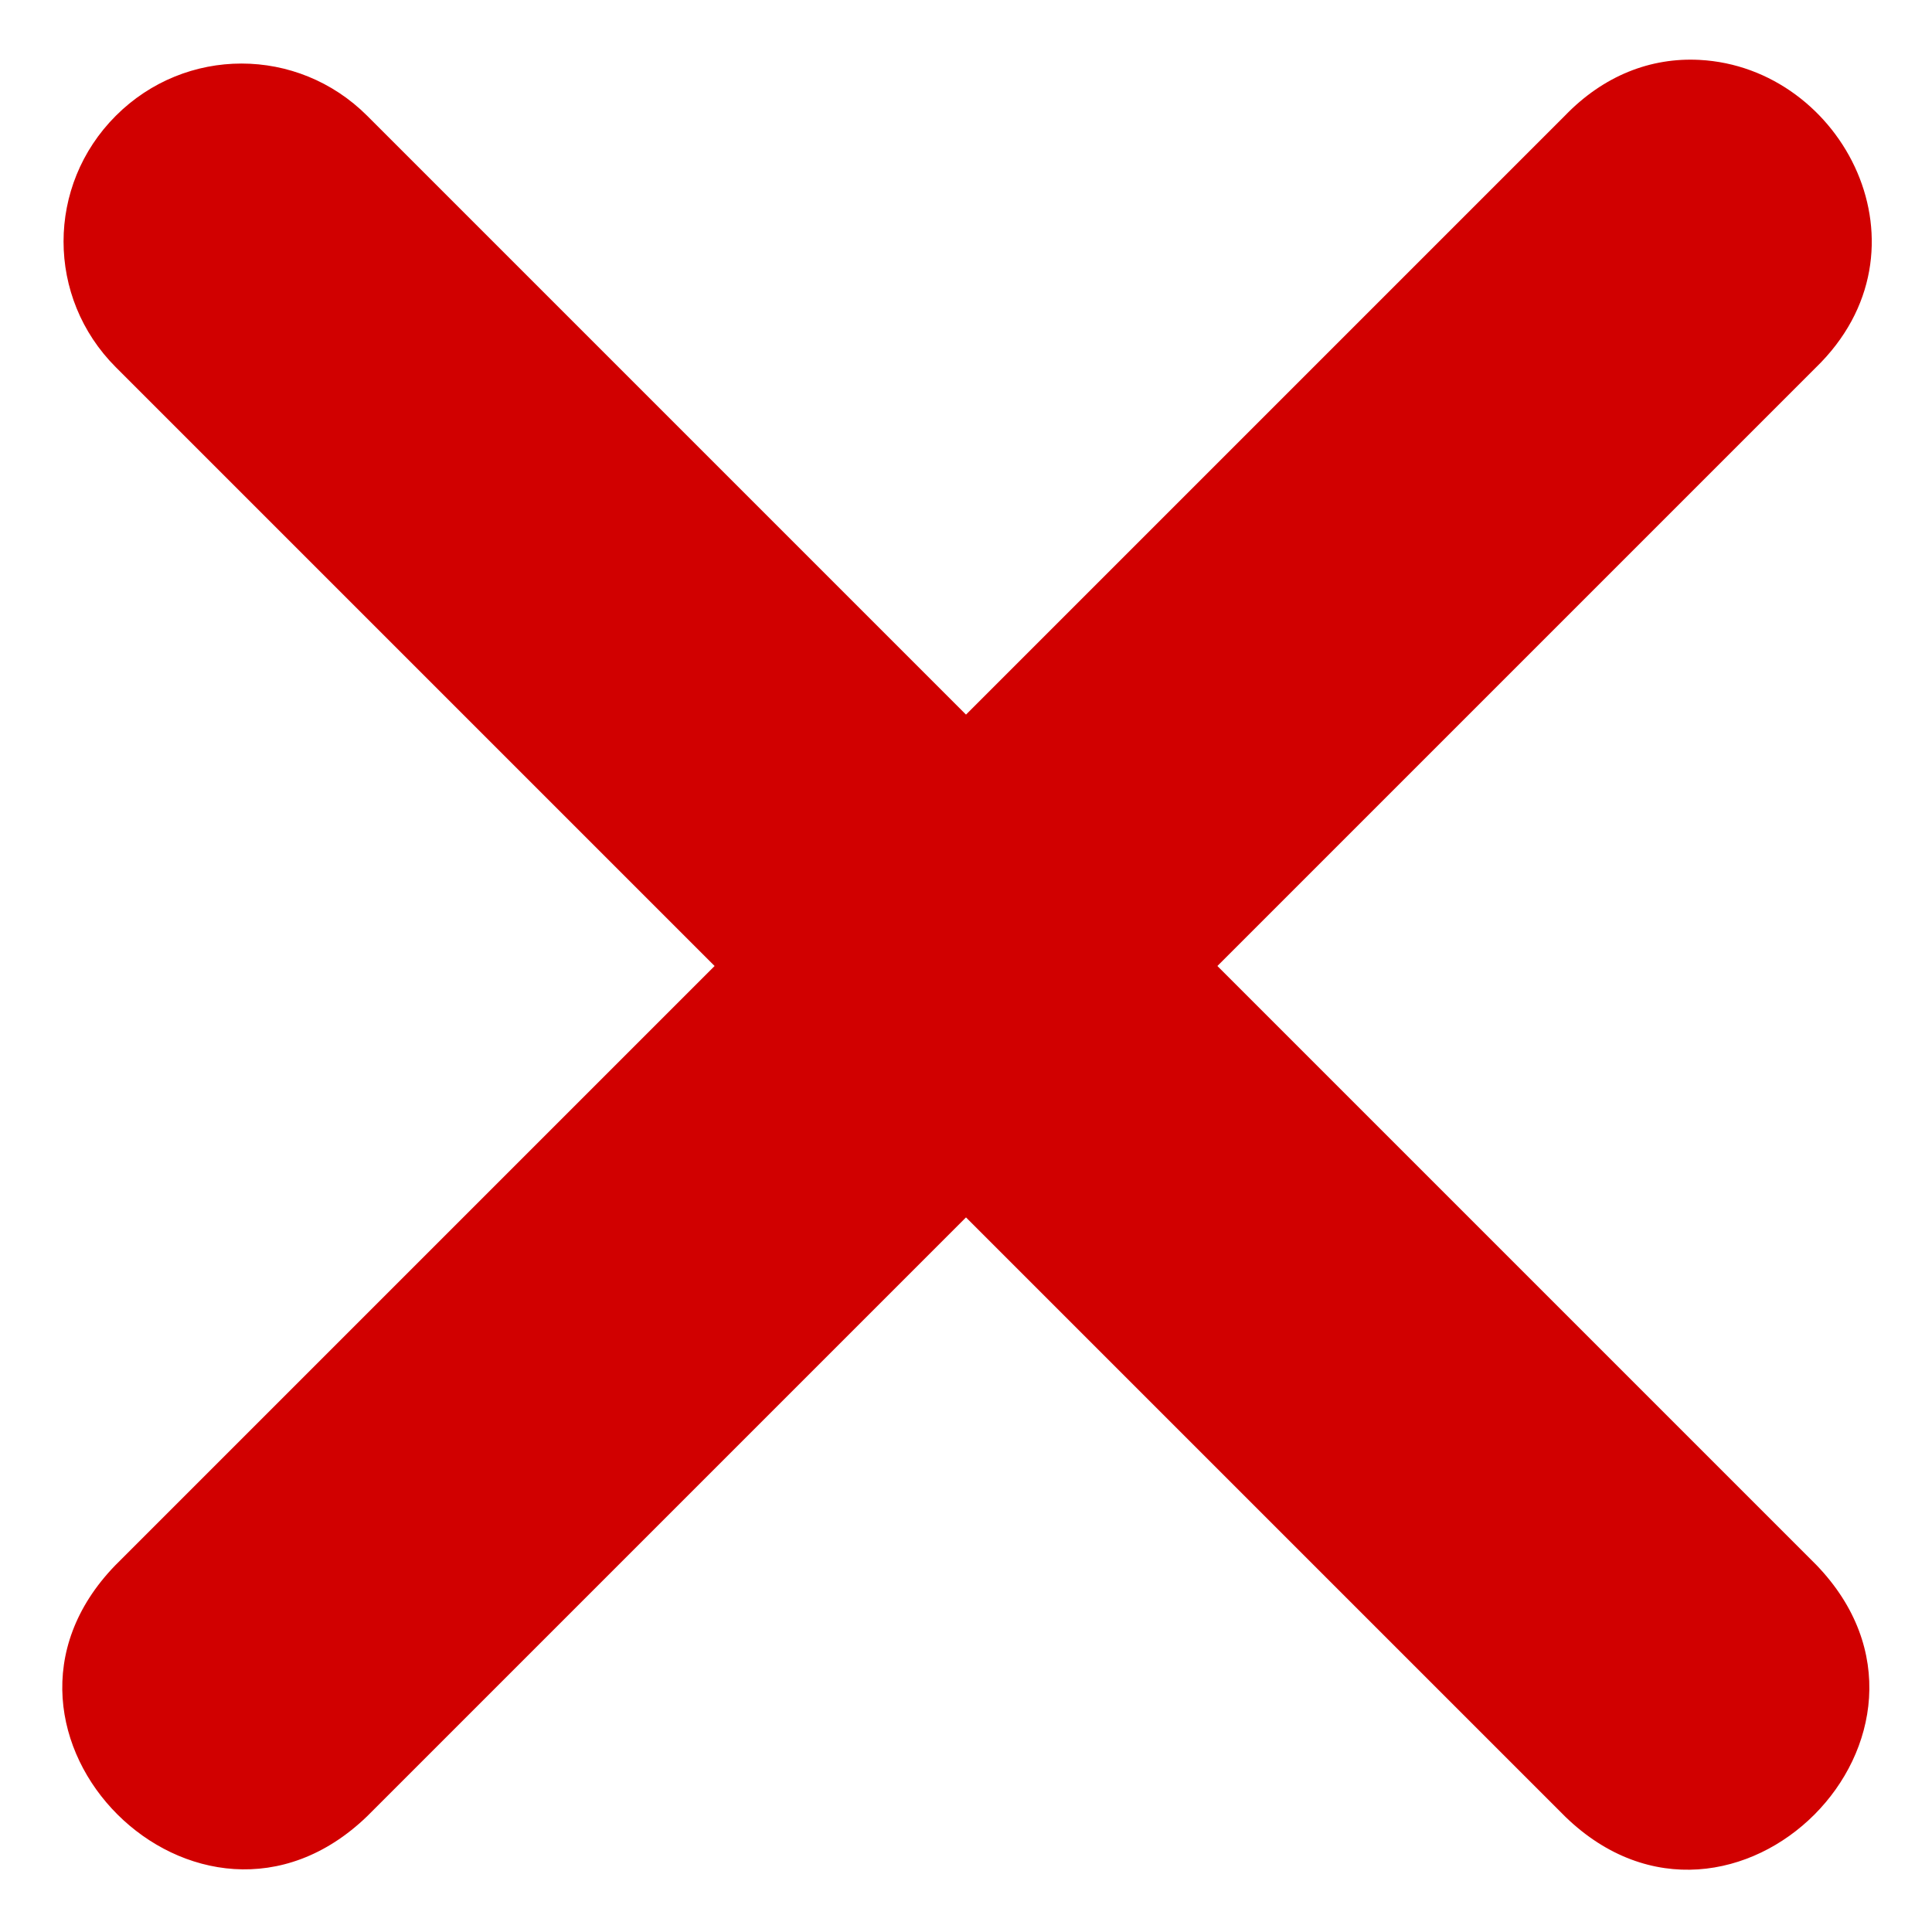
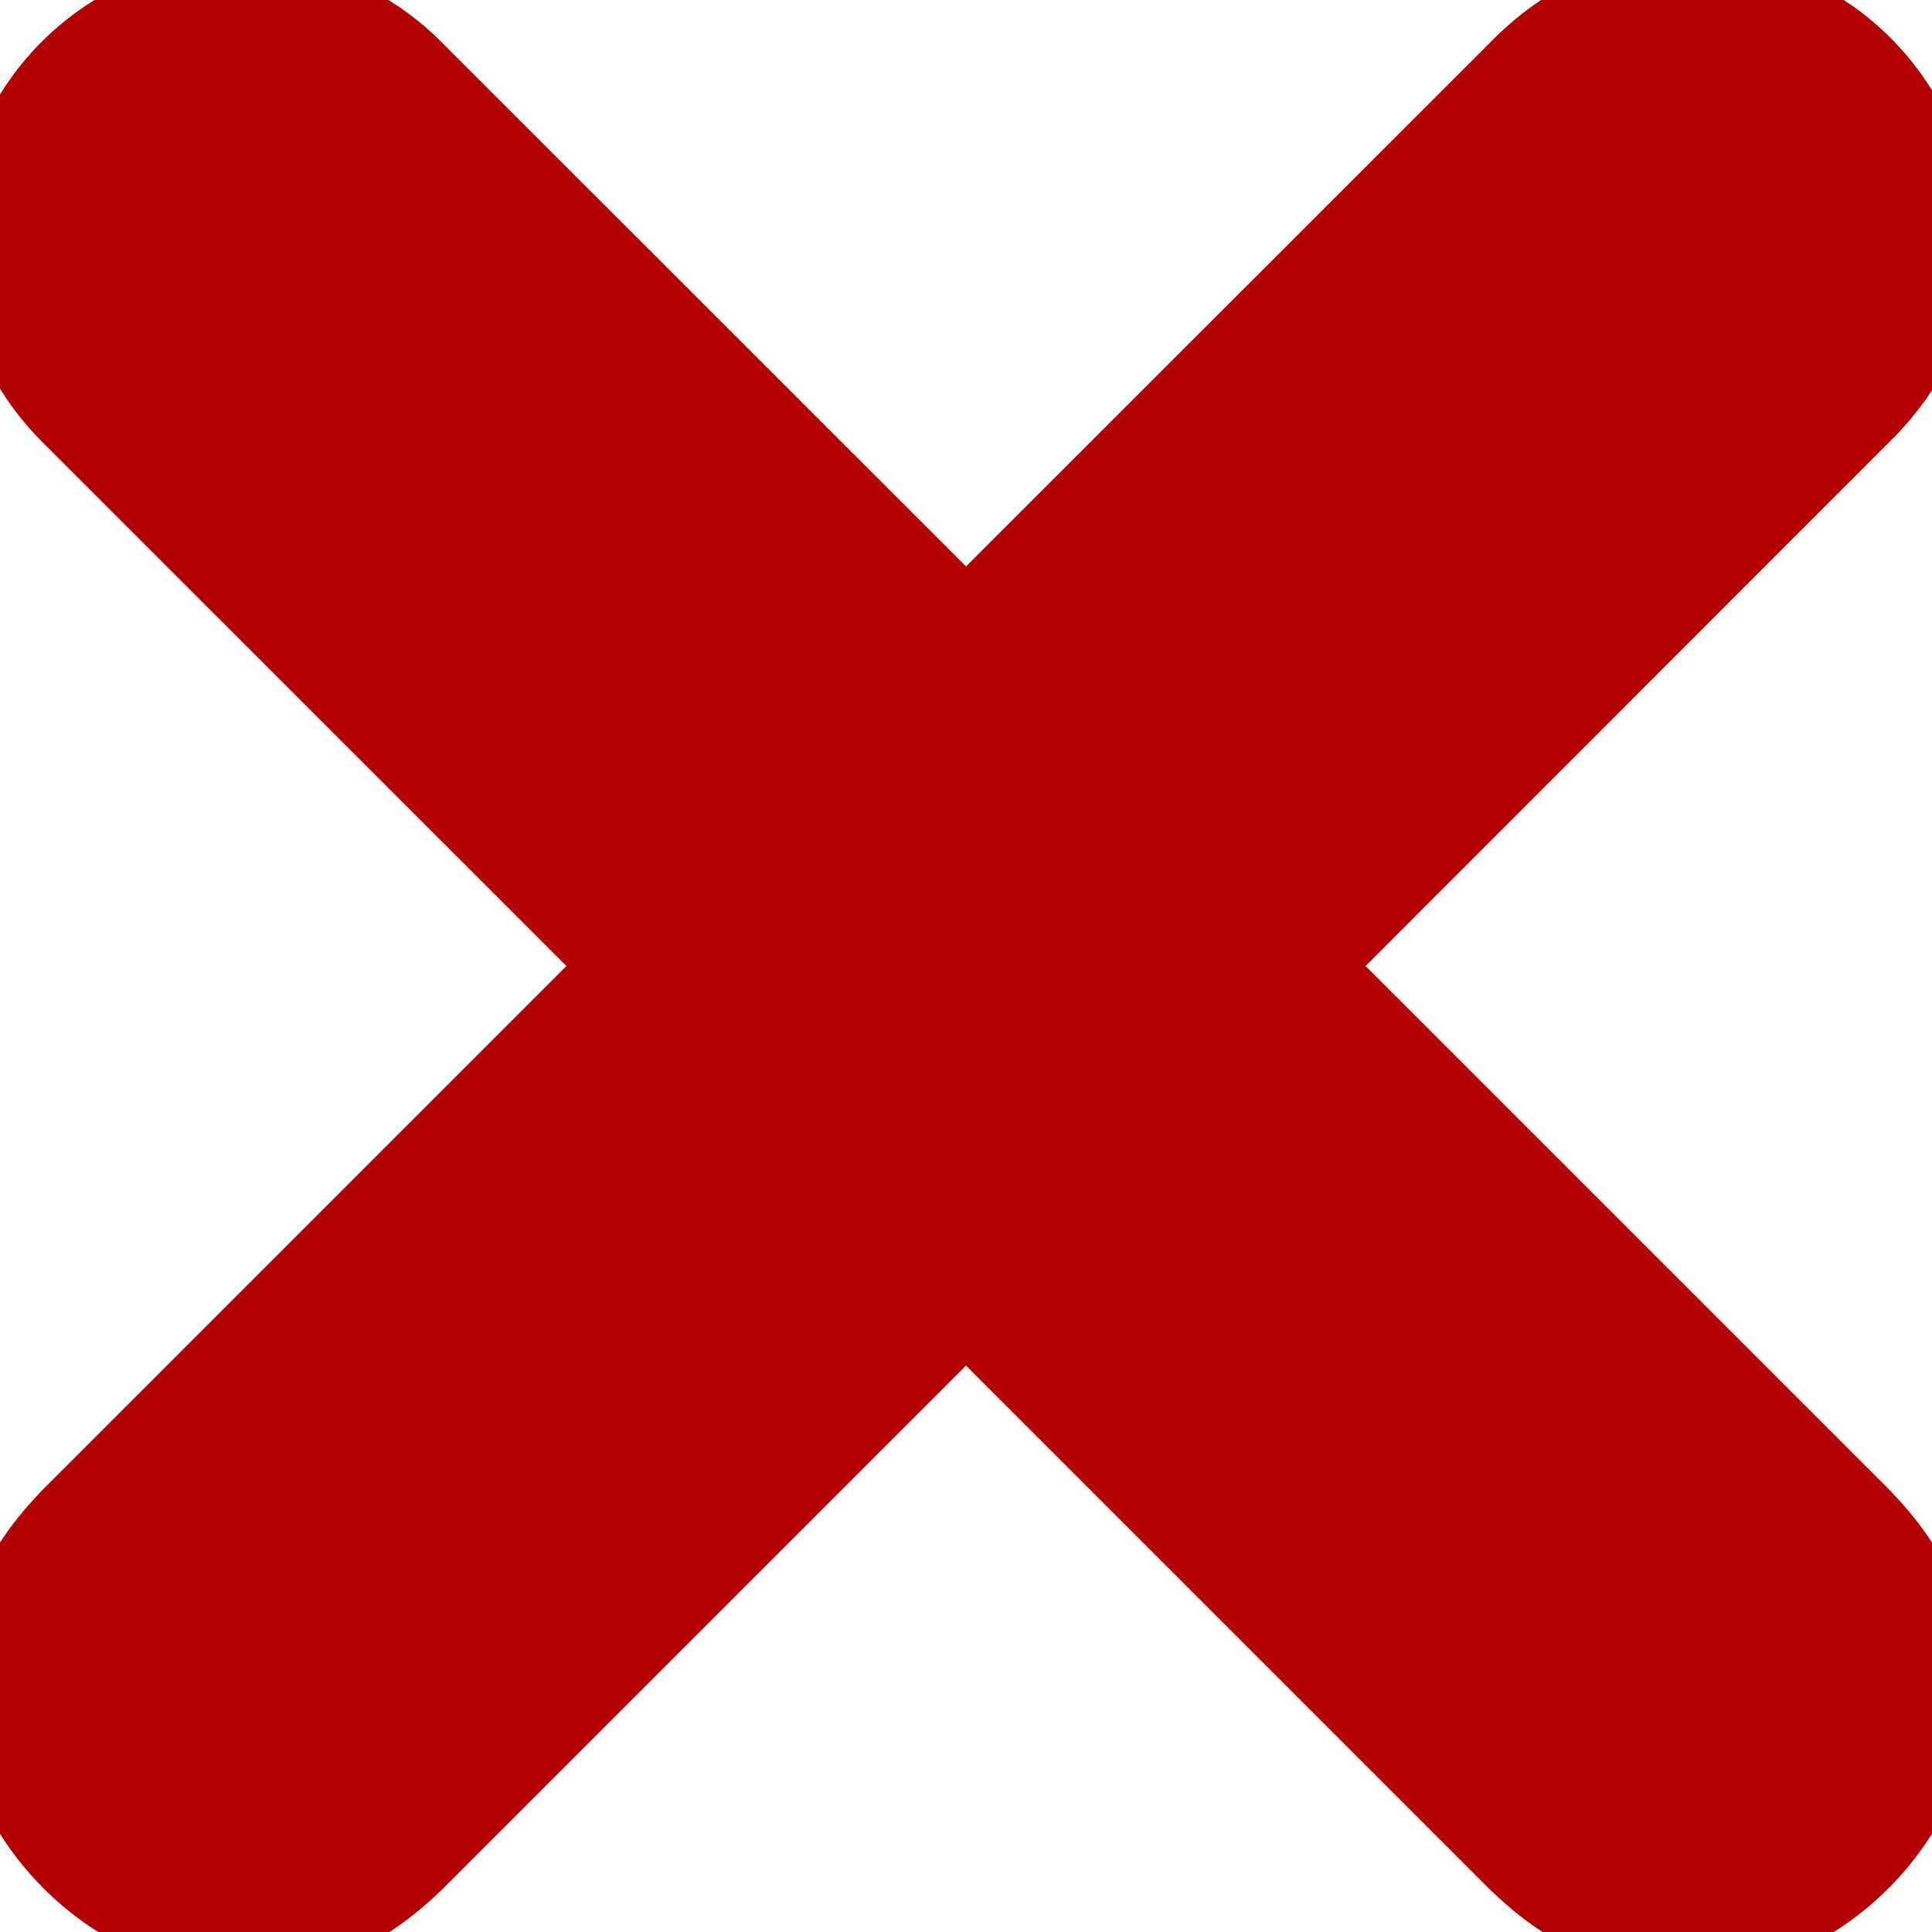
- <svg xmlns="http://www.w3.org/2000/svg" width="16px" height="16px" viewBox="0 0 16 16" fill="currentColor" class="bi bi-x-lg" version="1.1" id="svg4">
+ <svg xmlns="http://www.w3.org/2000/svg" id="svg4" version="1.1" class="bi bi-x-lg" fill="currentColor" viewBox="0 0 16 16" height="16px" width="16px">
  <defs id="defs8">
    </defs>
-   <path d="M 14.074,0.496 C 13.671,0.475 13.281,0.625 12.959,0.959 L 8,5.918 3.041,0.959 c -0.577,-0.577 -1.505,-0.577 -2.082,0 -0.577,0.577 -0.577,1.505 0,2.082 L 5.918,8 0.953,12.965 c -1.339,1.386 0.696,3.42 2.088,2.076 L 8,10.082 l 4.965,4.965 c 1.386,1.339 3.42,-0.696 2.076,-2.088 L 10.082,8 15.035,3.047 c 1.012,-0.978 0.232,-2.489 -0.961,-2.551 z" id="path2" style="fill:#d10000;fill-opacity:1" />
+   <path style="fill:#b20000;fill-opacity:1" id="path2" d="m 14.119,-0.369 c -0.678,-0.035 -1.292,0.217 -1.789,0.732 L 8,4.691 3.654,0.346 c -0.918,-0.918 -2.39,-0.918 -3.309,0 -0.918,0.918 -0.918,2.39 0,3.309 L 4.691,8 l -4.354,4.354 -0.008,0.01 c -2.124,2.199 1.107,5.431 3.307,3.307 l 0.01,-0.008 L 8,11.309 l 4.354,4.354 0.01,0.008 c 2.199,2.124 5.431,-1.107 3.307,-3.307 l -0.008,-0.01 L 11.309,8 15.637,3.67 c 1.527,-1.475 0.47,-3.935 -1.518,-4.039 z" />
</svg>
